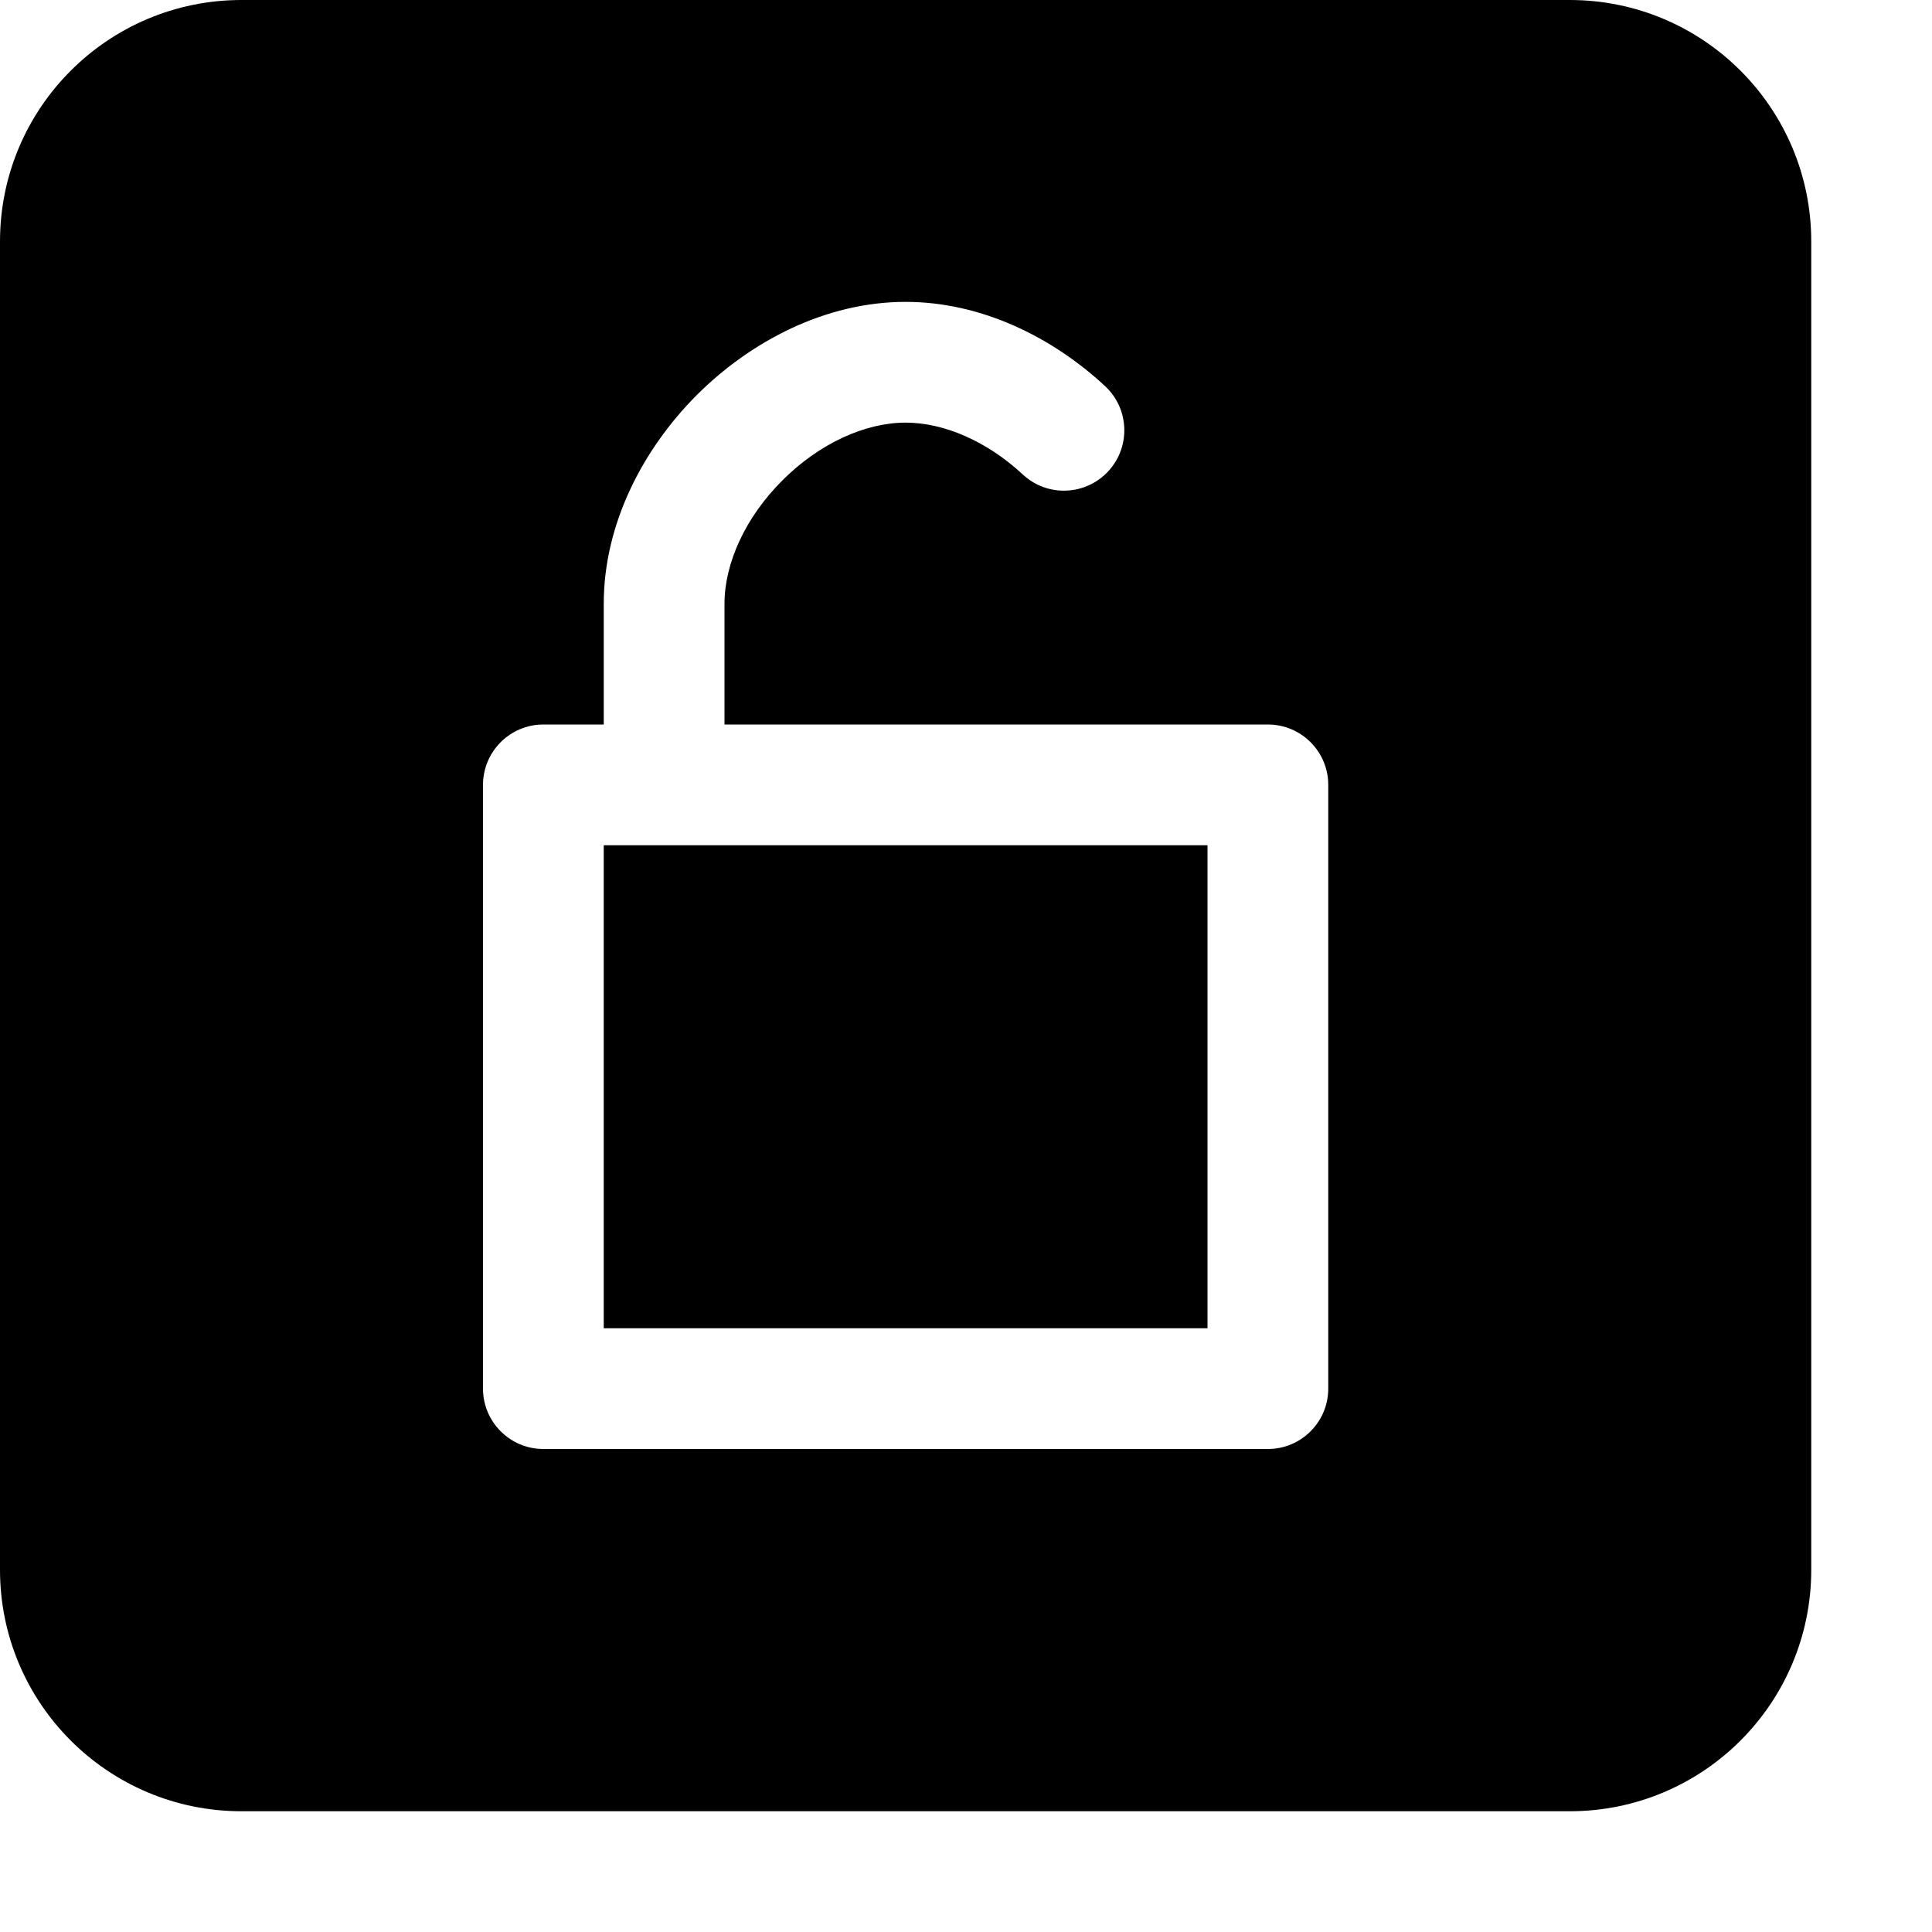
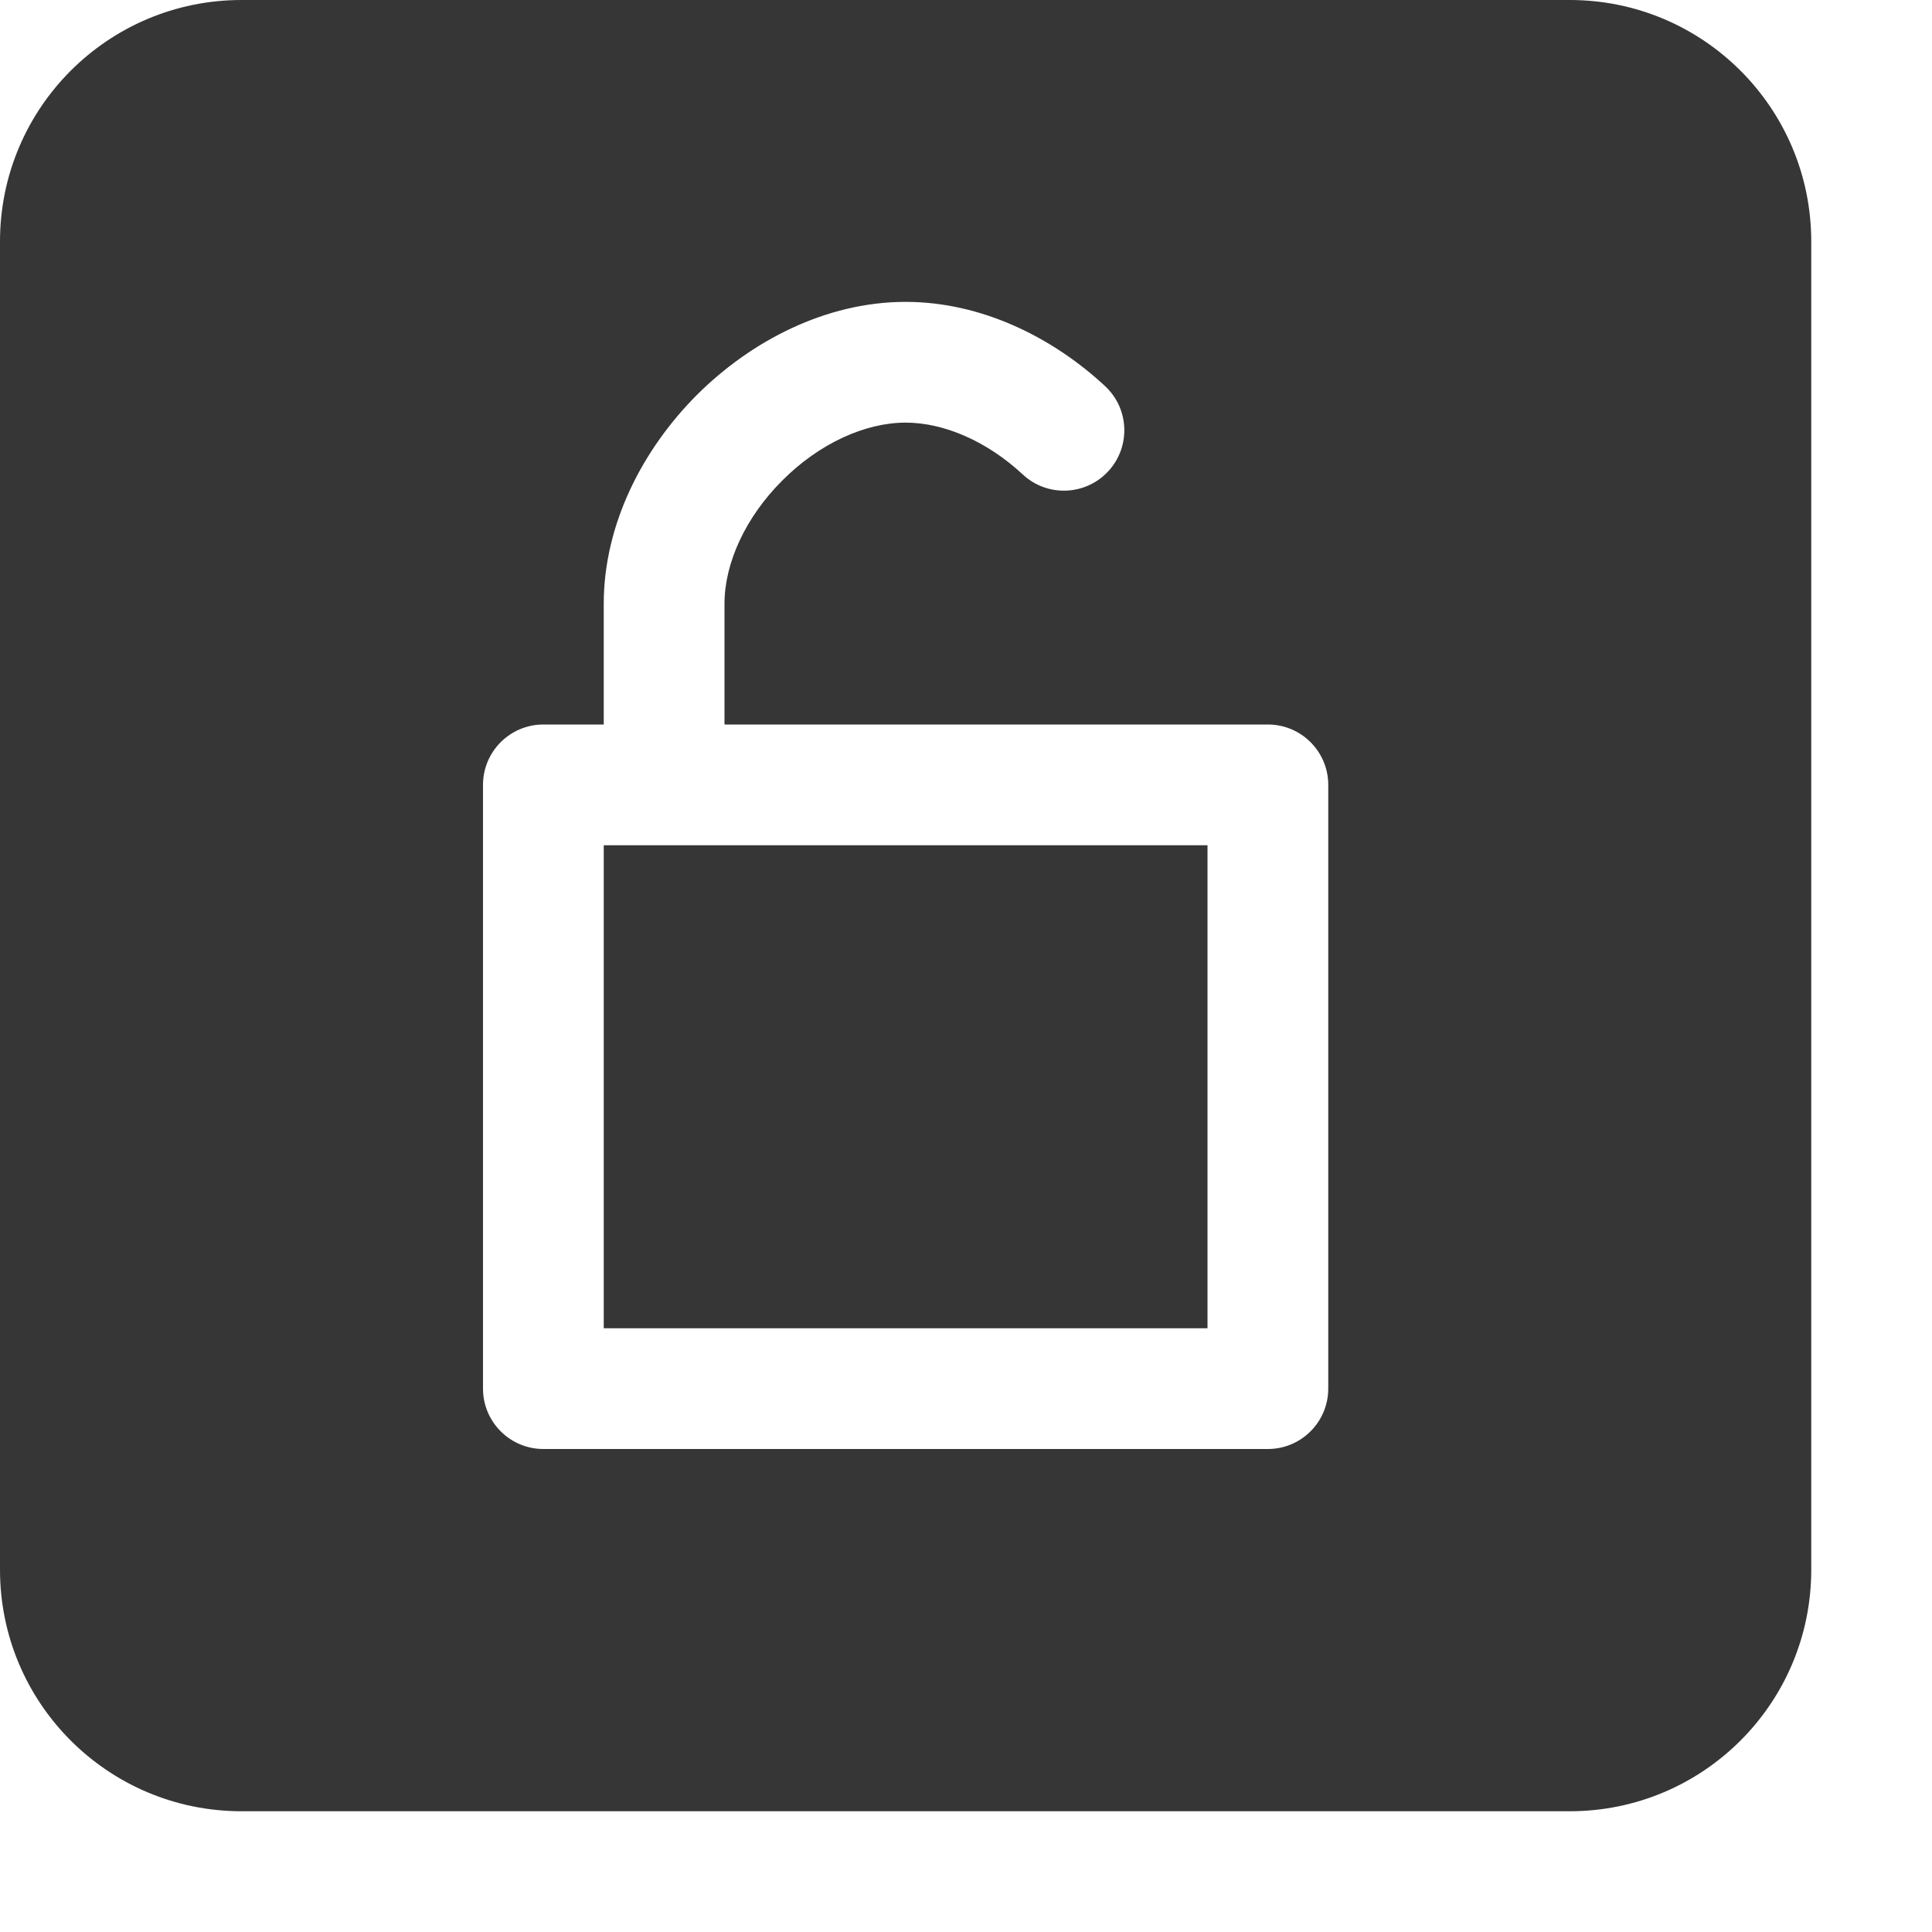
<svg xmlns="http://www.w3.org/2000/svg" width="16" height="16" viewBox="0 0 16 16" fill="none">
  <g id="emblem-unlocked-symbolic">
    <g id="Subtract">
-       <path d="M10 7V11H5V7H10Z" fill="black" />
-       <path fill-rule="evenodd" clip-rule="evenodd" d="M13 0C14.105 0 15 0.895 15 2V13C15 14.105 14.105 15 13 15H2C0.895 15 5.63733e-08 14.105 0 13V2C0 0.895 0.895 5.63724e-08 2 0H13ZM7.5 2.5C6.837 2.5 6.217 2.826 5.771 3.271C5.326 3.717 5 4.337 5 5V6H4.5C4.224 6 4 6.224 4 6.5V11.5C4 11.776 4.224 12 4.5 12H10.5C10.776 12 11 11.776 11 11.5V6.5C11 6.224 10.776 6 10.5 6H6V5C6 4.663 6.174 4.283 6.479 3.979C6.783 3.674 7.163 3.5 7.5 3.5C7.818 3.5 8.174 3.654 8.471 3.93C8.673 4.118 8.99 4.106 9.178 3.903C9.365 3.701 9.354 3.385 9.151 3.197C8.715 2.792 8.126 2.5 7.5 2.5Z" fill="black" />
+       <path d="M10 7V11H5V7H10Z" fill="#363636" />
+       <path fill-rule="evenodd" clip-rule="evenodd" d="M13 0C14.105 0 15 0.895 15 2V13C15 14.105 14.105 15 13 15H2C0.895 15 5.63733e-08 14.105 0 13V2C0 0.895 0.895 5.63724e-08 2 0H13ZM7.5 2.5C6.837 2.5 6.217 2.826 5.771 3.271C5.326 3.717 5 4.337 5 5V6H4.5C4.224 6 4 6.224 4 6.5V11.5C4 11.776 4.224 12 4.5 12H10.5C10.776 12 11 11.776 11 11.5V6.5C11 6.224 10.776 6 10.5 6H6V5C6 4.663 6.174 4.283 6.479 3.979C6.783 3.674 7.163 3.5 7.5 3.5C7.818 3.5 8.174 3.654 8.471 3.93C8.673 4.118 8.99 4.106 9.178 3.903C9.365 3.701 9.354 3.385 9.151 3.197C8.715 2.792 8.126 2.5 7.5 2.5Z" fill="#363636" />
    </g>
  </g>
</svg>
